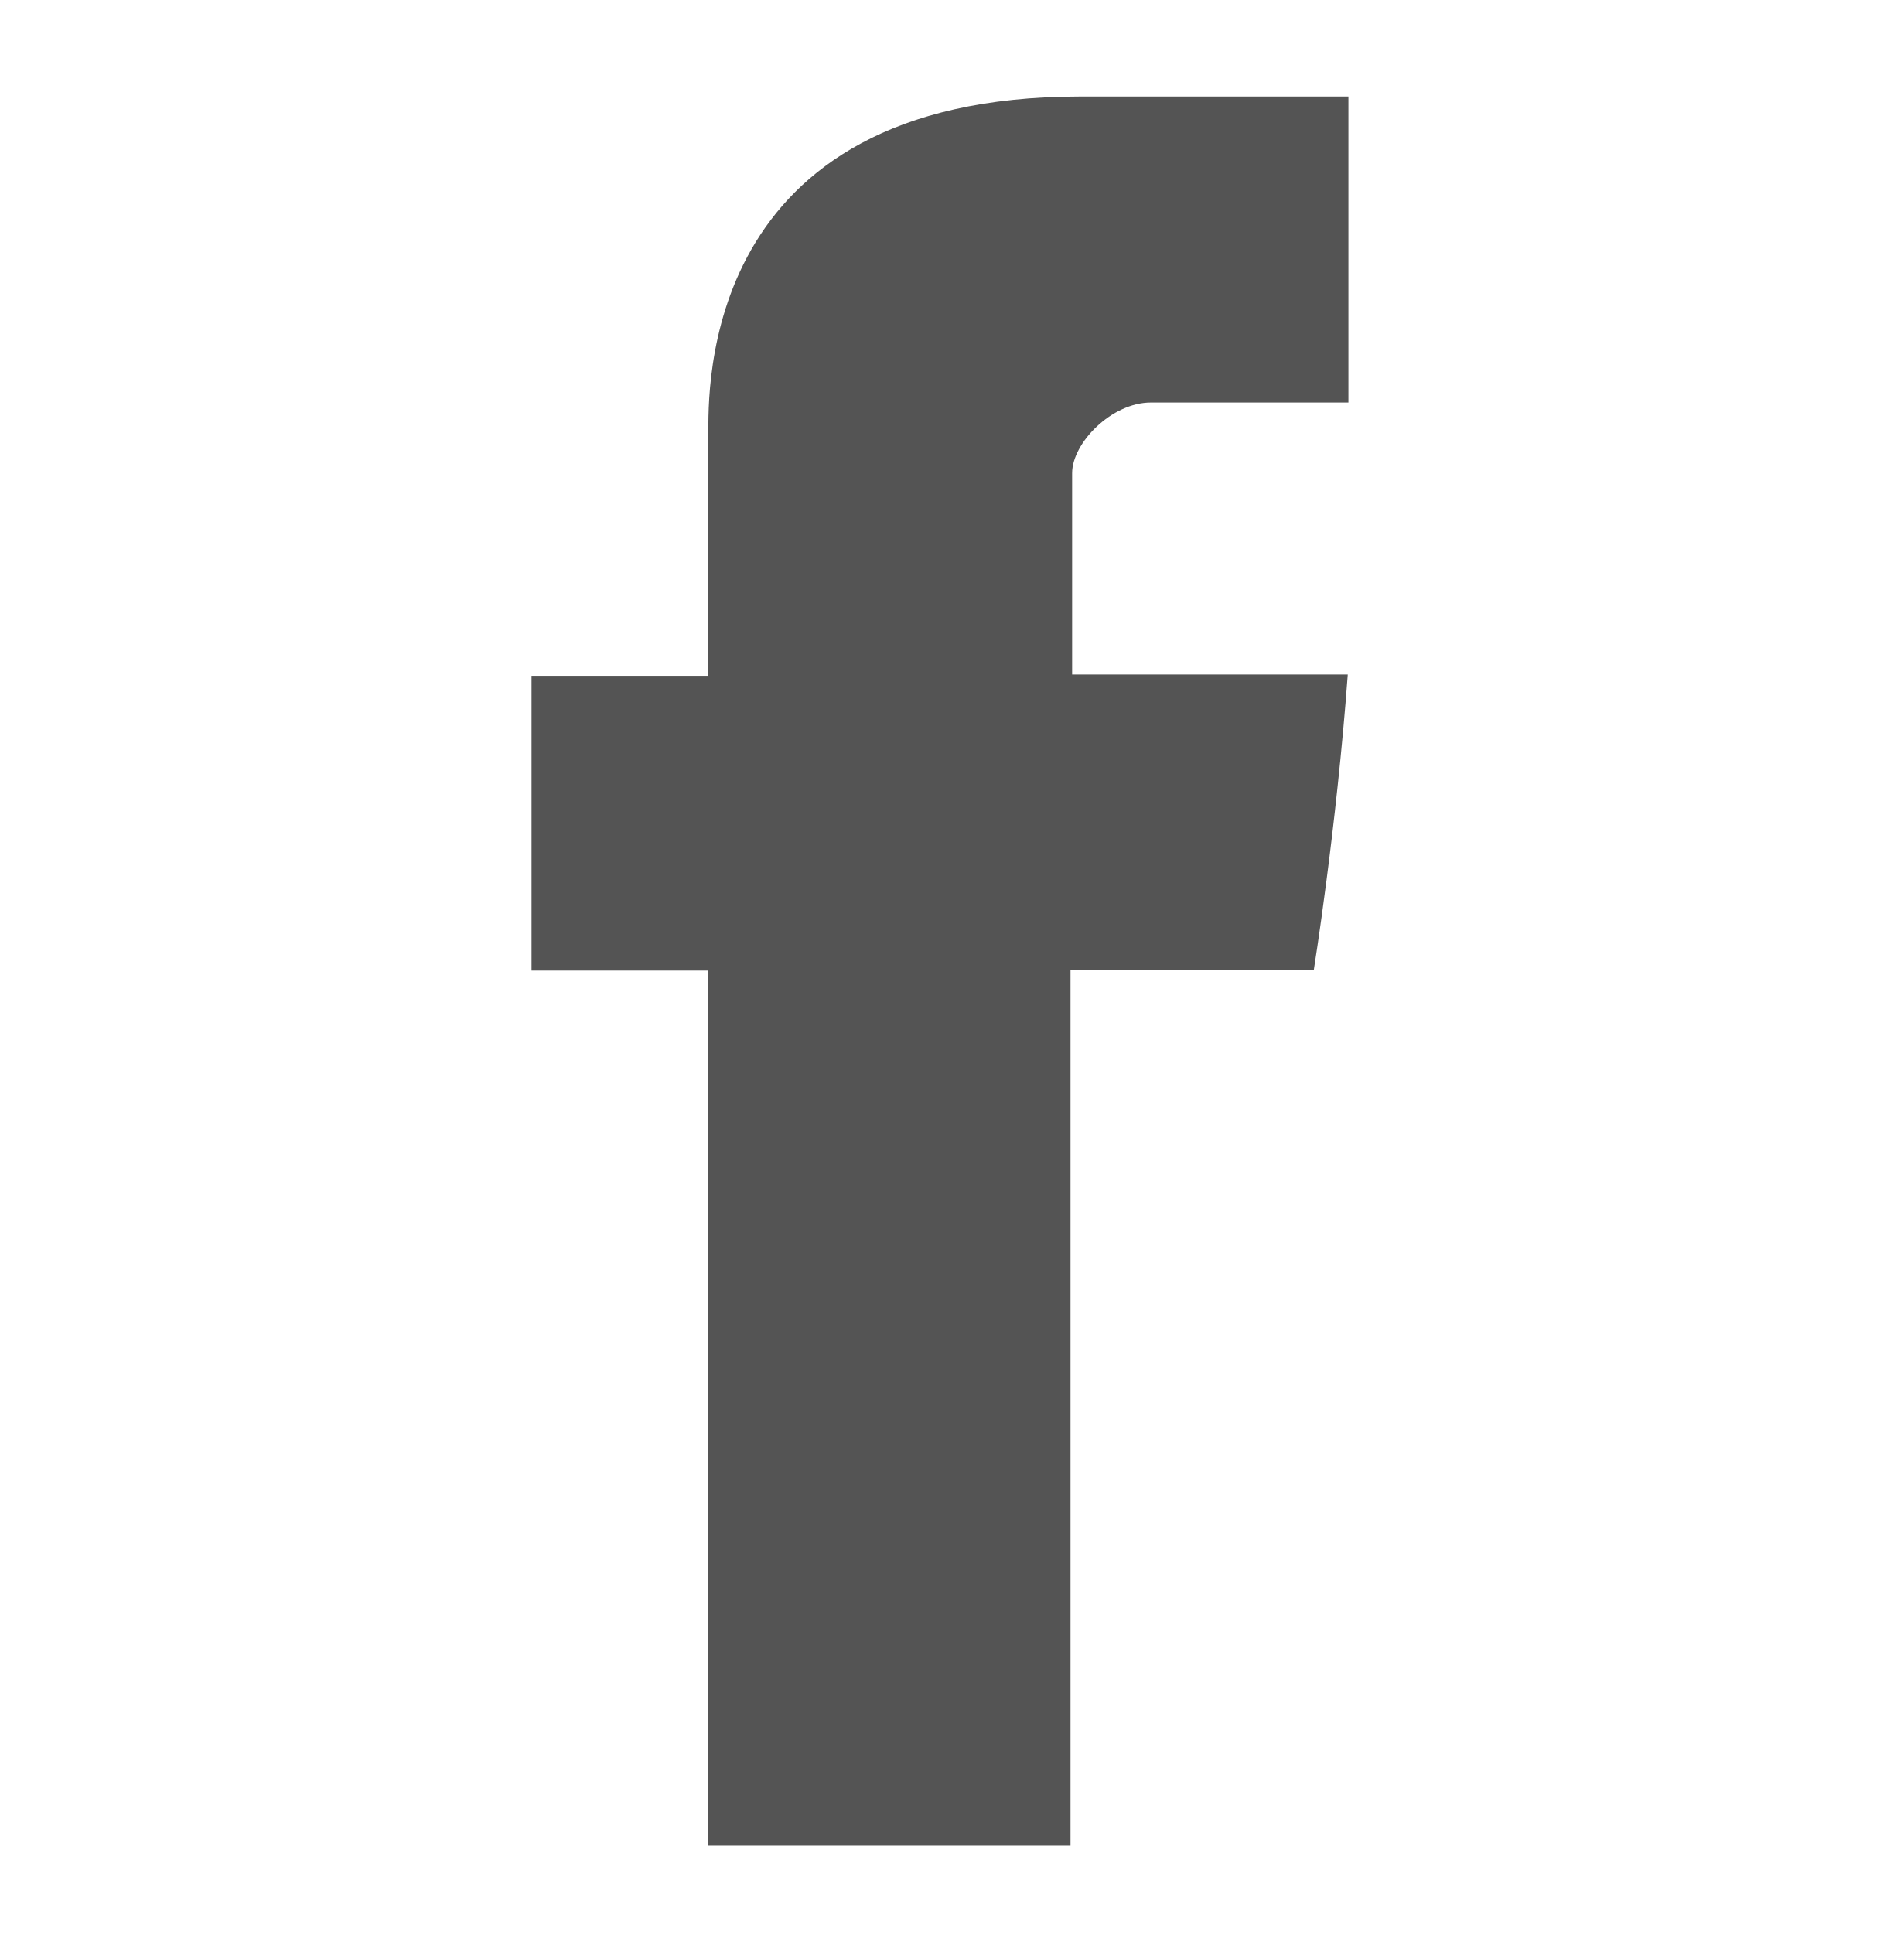
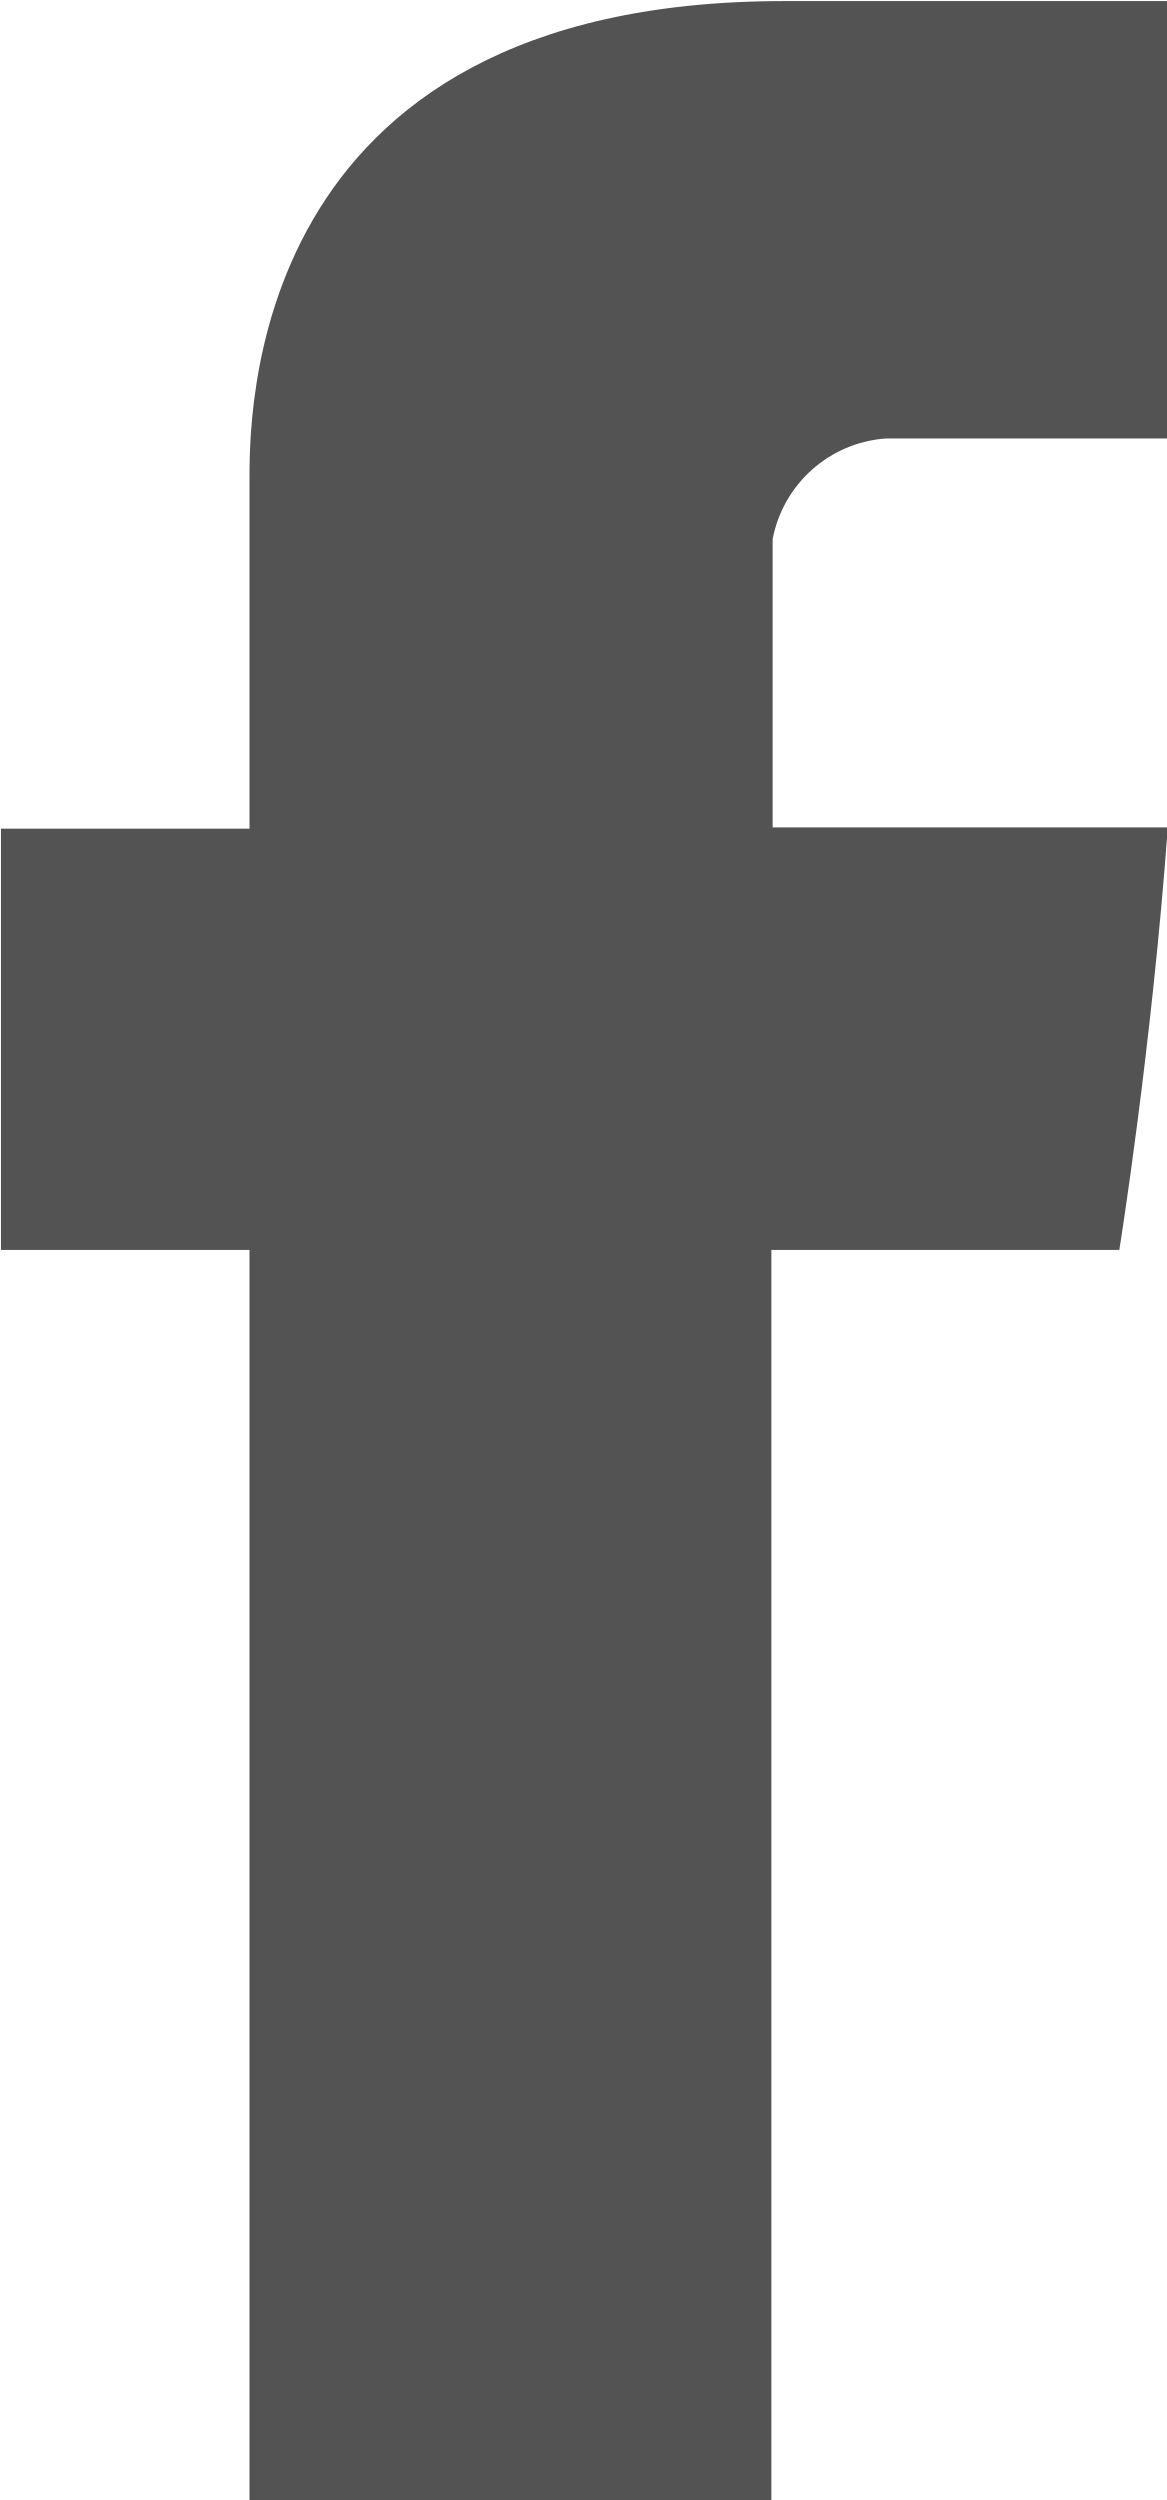
- <svg xmlns="http://www.w3.org/2000/svg" version="1.1" x="0px" y="0px" viewBox="0 0 587.8 596.9" style="enable-background:new 0 0 587.8 596.9;" xml:space="preserve">
-   <style type="text/css">
- 	.st0{fill:#545454;}
- 	.st1{display:none;}
- 	.st2{display:inline;}
- 	.st3{fill:#5FA7FB;}
- </style>
-   <g id="Capa_1">
-     <path class="st0" d="M218.7,569.8h111.8V299.6h75.1c0,0,7-43.6,10.5-91.3H331v-62.2c0-9.3,12.2-21.8,24.3-21.8h61V29.8h-82.9   c-117.5,0-114.7,91-114.7,104.5v74.4h-54.6v91h54.6V569.8z" />
-   </g>
-   <g id="Capa_2" class="st1">
-     <g class="st2">
-       <path class="st3" d="M227.6,539.1c-24.1,0-49-2-74-5.8c-44.1-6.9-88.6-30-101.2-36.9l-33.2-18.1L55,466.5    c39.2-12.9,63-20.9,92.5-33.3c-29.6-14.3-52.3-40-63.3-73.3l-8.3-25.3l6.8,1.1c-6.5-6.5-11.6-13.2-15.5-19.2    c-14.1-21.4-21.7-47.6-20-70l1.5-22.1l13.2,5.1c-5.6-10.5-9.6-21.8-12-33.6c-5.8-28.7-1-59.3,13.6-86l11.5-21.1l15.4,18.6    c48.7,58.5,110.4,93.2,183.7,103.3c-3.1-20.6-0.8-40.5,6.6-58.3c8.6-20.7,24-38.4,44.4-50.9c22.7-13.9,50.2-20.7,77.4-19    c28.9,1.8,55.2,12.6,76.1,31.4c10.1-2.7,17.7-5.5,27.8-9.3c6.1-2.3,13-4.9,21.7-7.9l31.9-11l-20.8,59.4c1.4-0.2,2.9-0.2,4.3-0.3    l34.1-1.6l-20.1,27.5c-1.2,1.6-1.4,2-1.8,2.7c-1.6,2.4-3.6,5.5-31.3,42.4c-6.9,9.2-10.3,21.3-9.7,33.9c2.4,47.9-3.4,91.4-17.5,129    c-13.2,35.6-33.9,66.1-61.2,90.8c-33.9,30.5-77,51.3-128.3,62C282.5,536.5,255.5,539.1,227.6,539.1z" />
-     </g>
-   </g>
-   <g id="Capa_3" class="st1">
-     <g class="st2">
-       <path class="st0" d="M201.3,206c37.4,0,71.3,19.2,90.7,45.7l46-46.3c-27.5-35.8-80.4-64.1-136.6-64.1    c-98.4,0-179.1,79.7-179.1,178c0,98.5,80.7,178.1,179.1,178.1c81.6,0,150.2-54.7,171.3-129.5c4.5-15.5,6.8-31.7,6.8-48.6v-16.2    H217.5v64.7h85.8c-17.8,38.3-57,64.8-102,64.8c-62.5,0-114.4-50.8-114.4-113.3C86.9,256.9,138.8,206,201.3,206z" />
-       <path class="st0" d="M525,238.4h-64.7v48.5h-48.6v64.8h48.6v48.6H525v-48.6h49.7v-64.8H525V238.4z" />
+ <svg xmlns="http://www.w3.org/2000/svg" version="1.1" baseProfile="tiny" id="Capa_1" x="0px" y="0px" viewBox="0 0 504 1080" xml:space="preserve">
+   <g id="Layer_2">
+     <g id="Layer_2-2">
+       <path fill="#535353" d="M107.78,1080h225.46V539.97h150.31c0,0,13.96-86.96,20.94-182.52H333.78V232.91    c4.56-23.88,24.6-41.72,48.85-43.48h121.86V0.47H338.61c-234.59,0-230.83,181.98-230.83,208.82v148.7H0.42v181.98h107.36V1080z" />
    </g>
  </g>
</svg>
